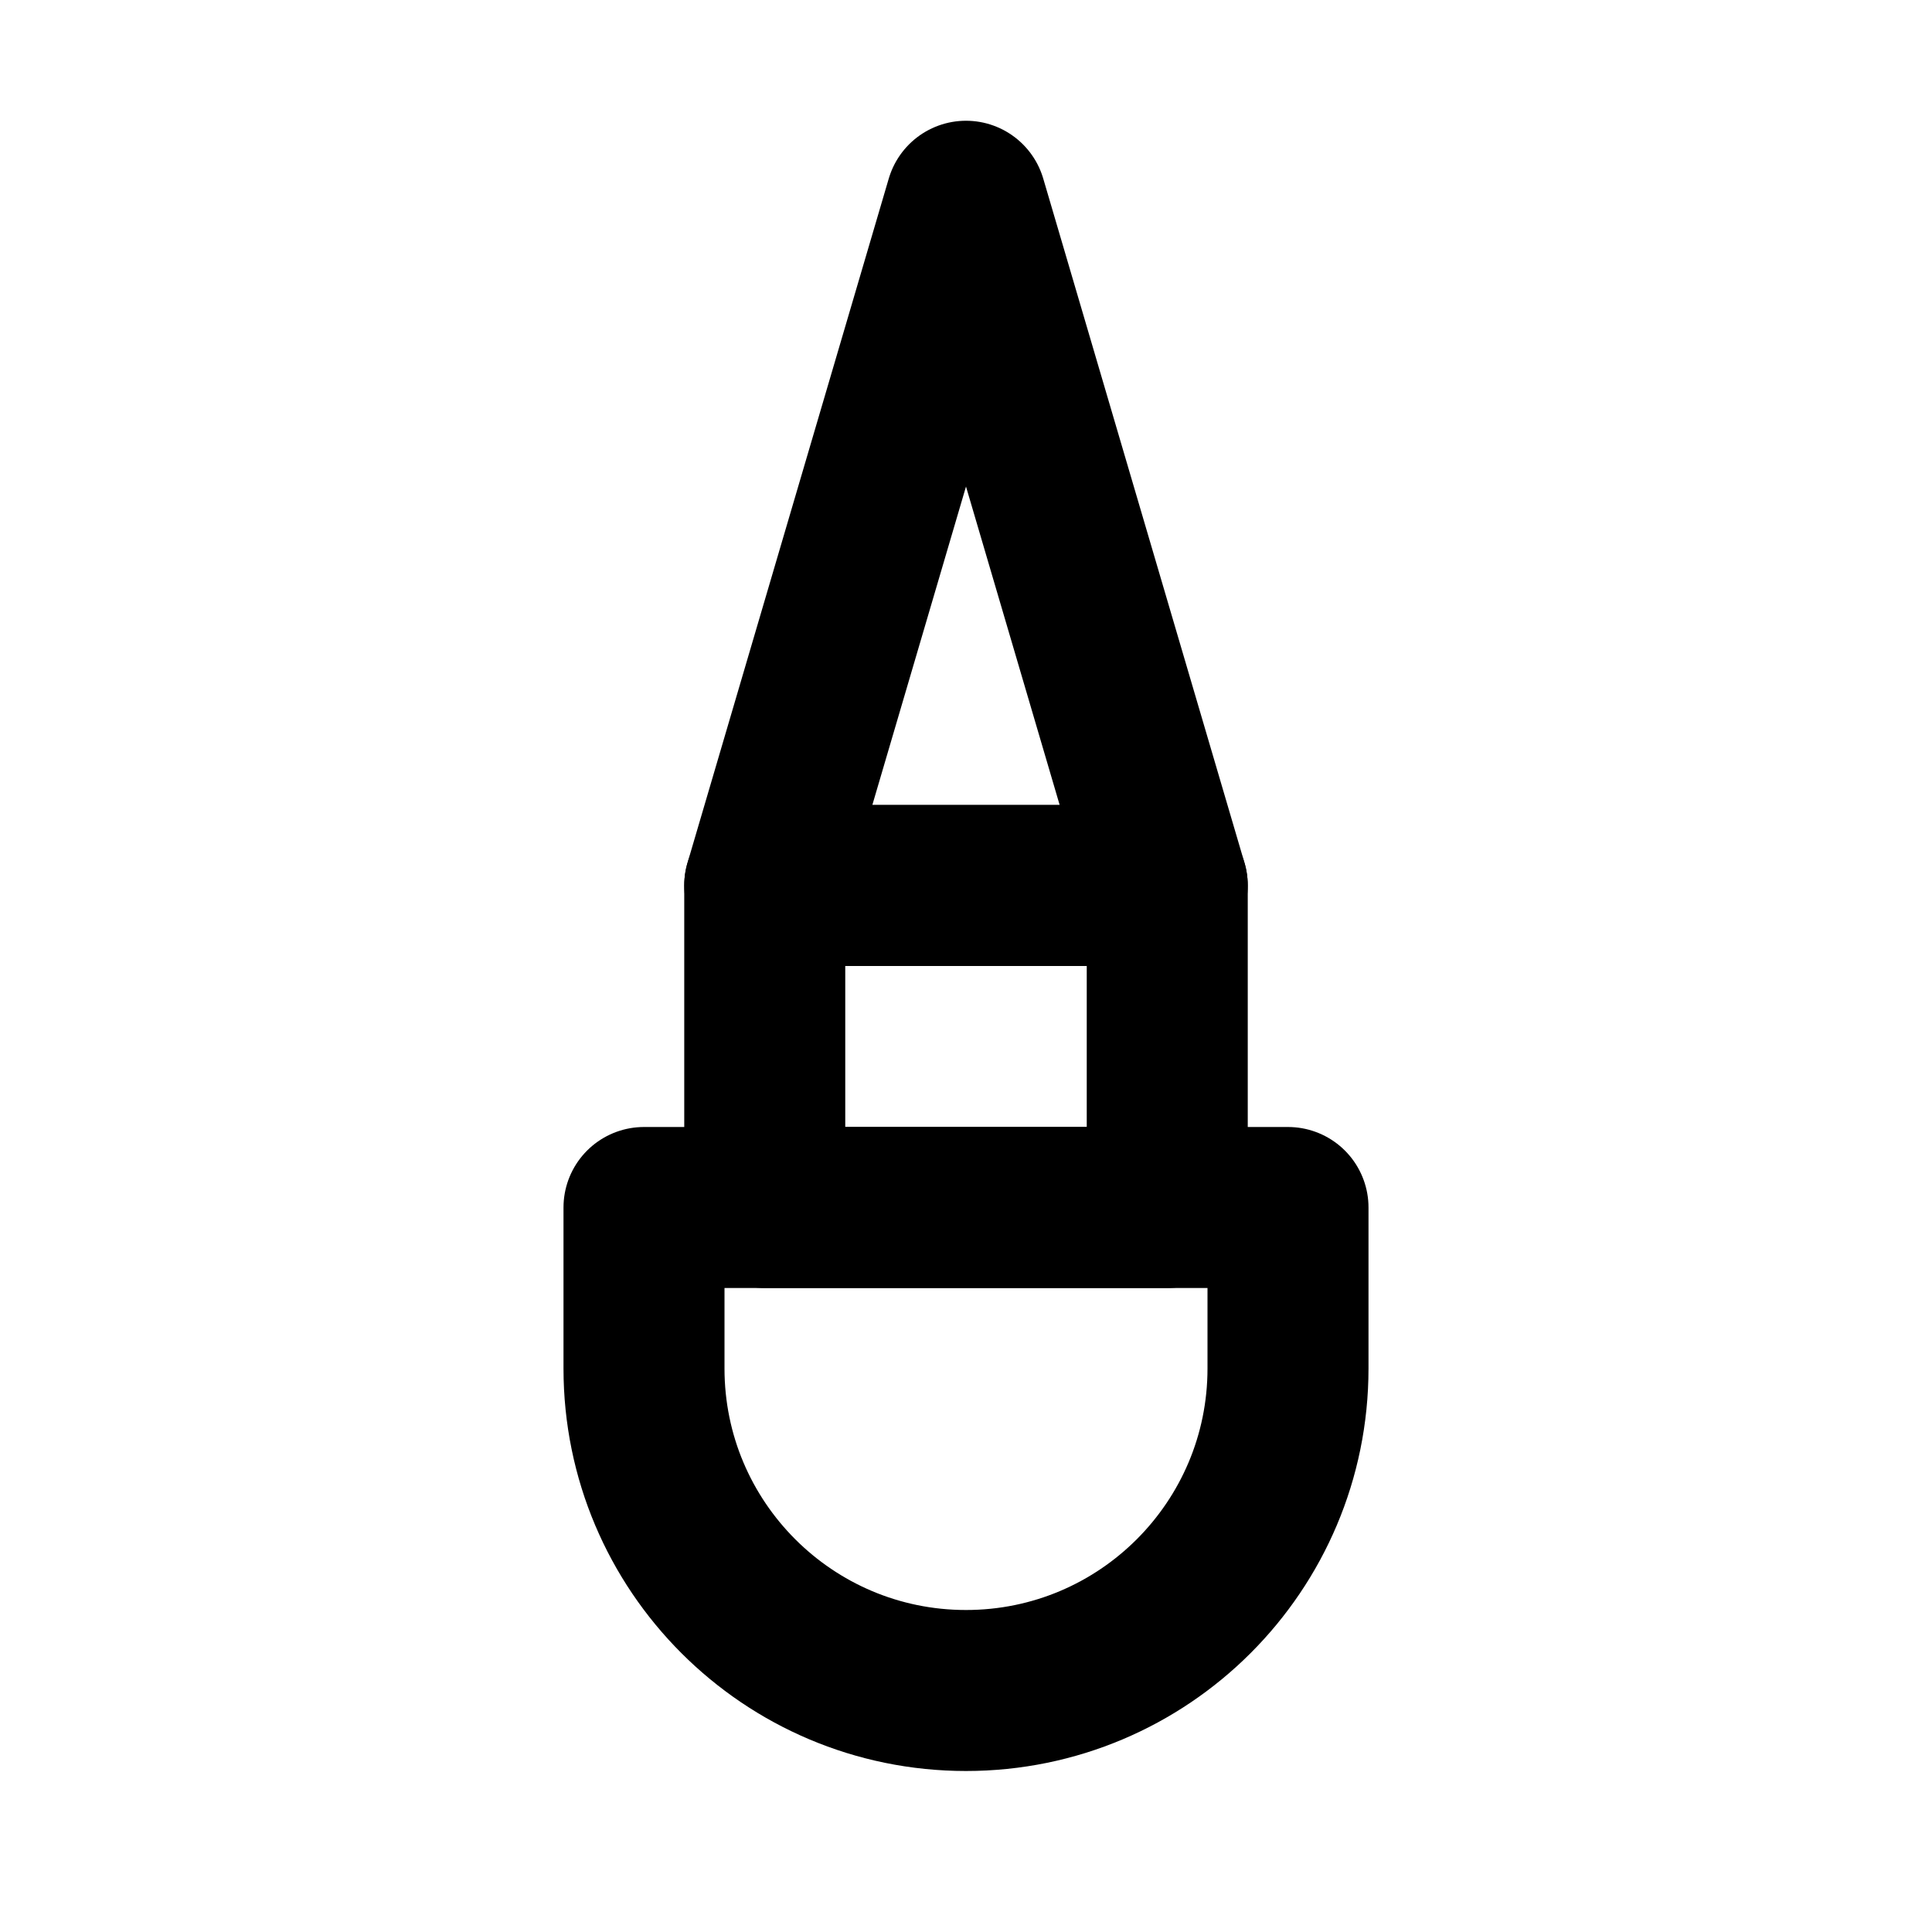
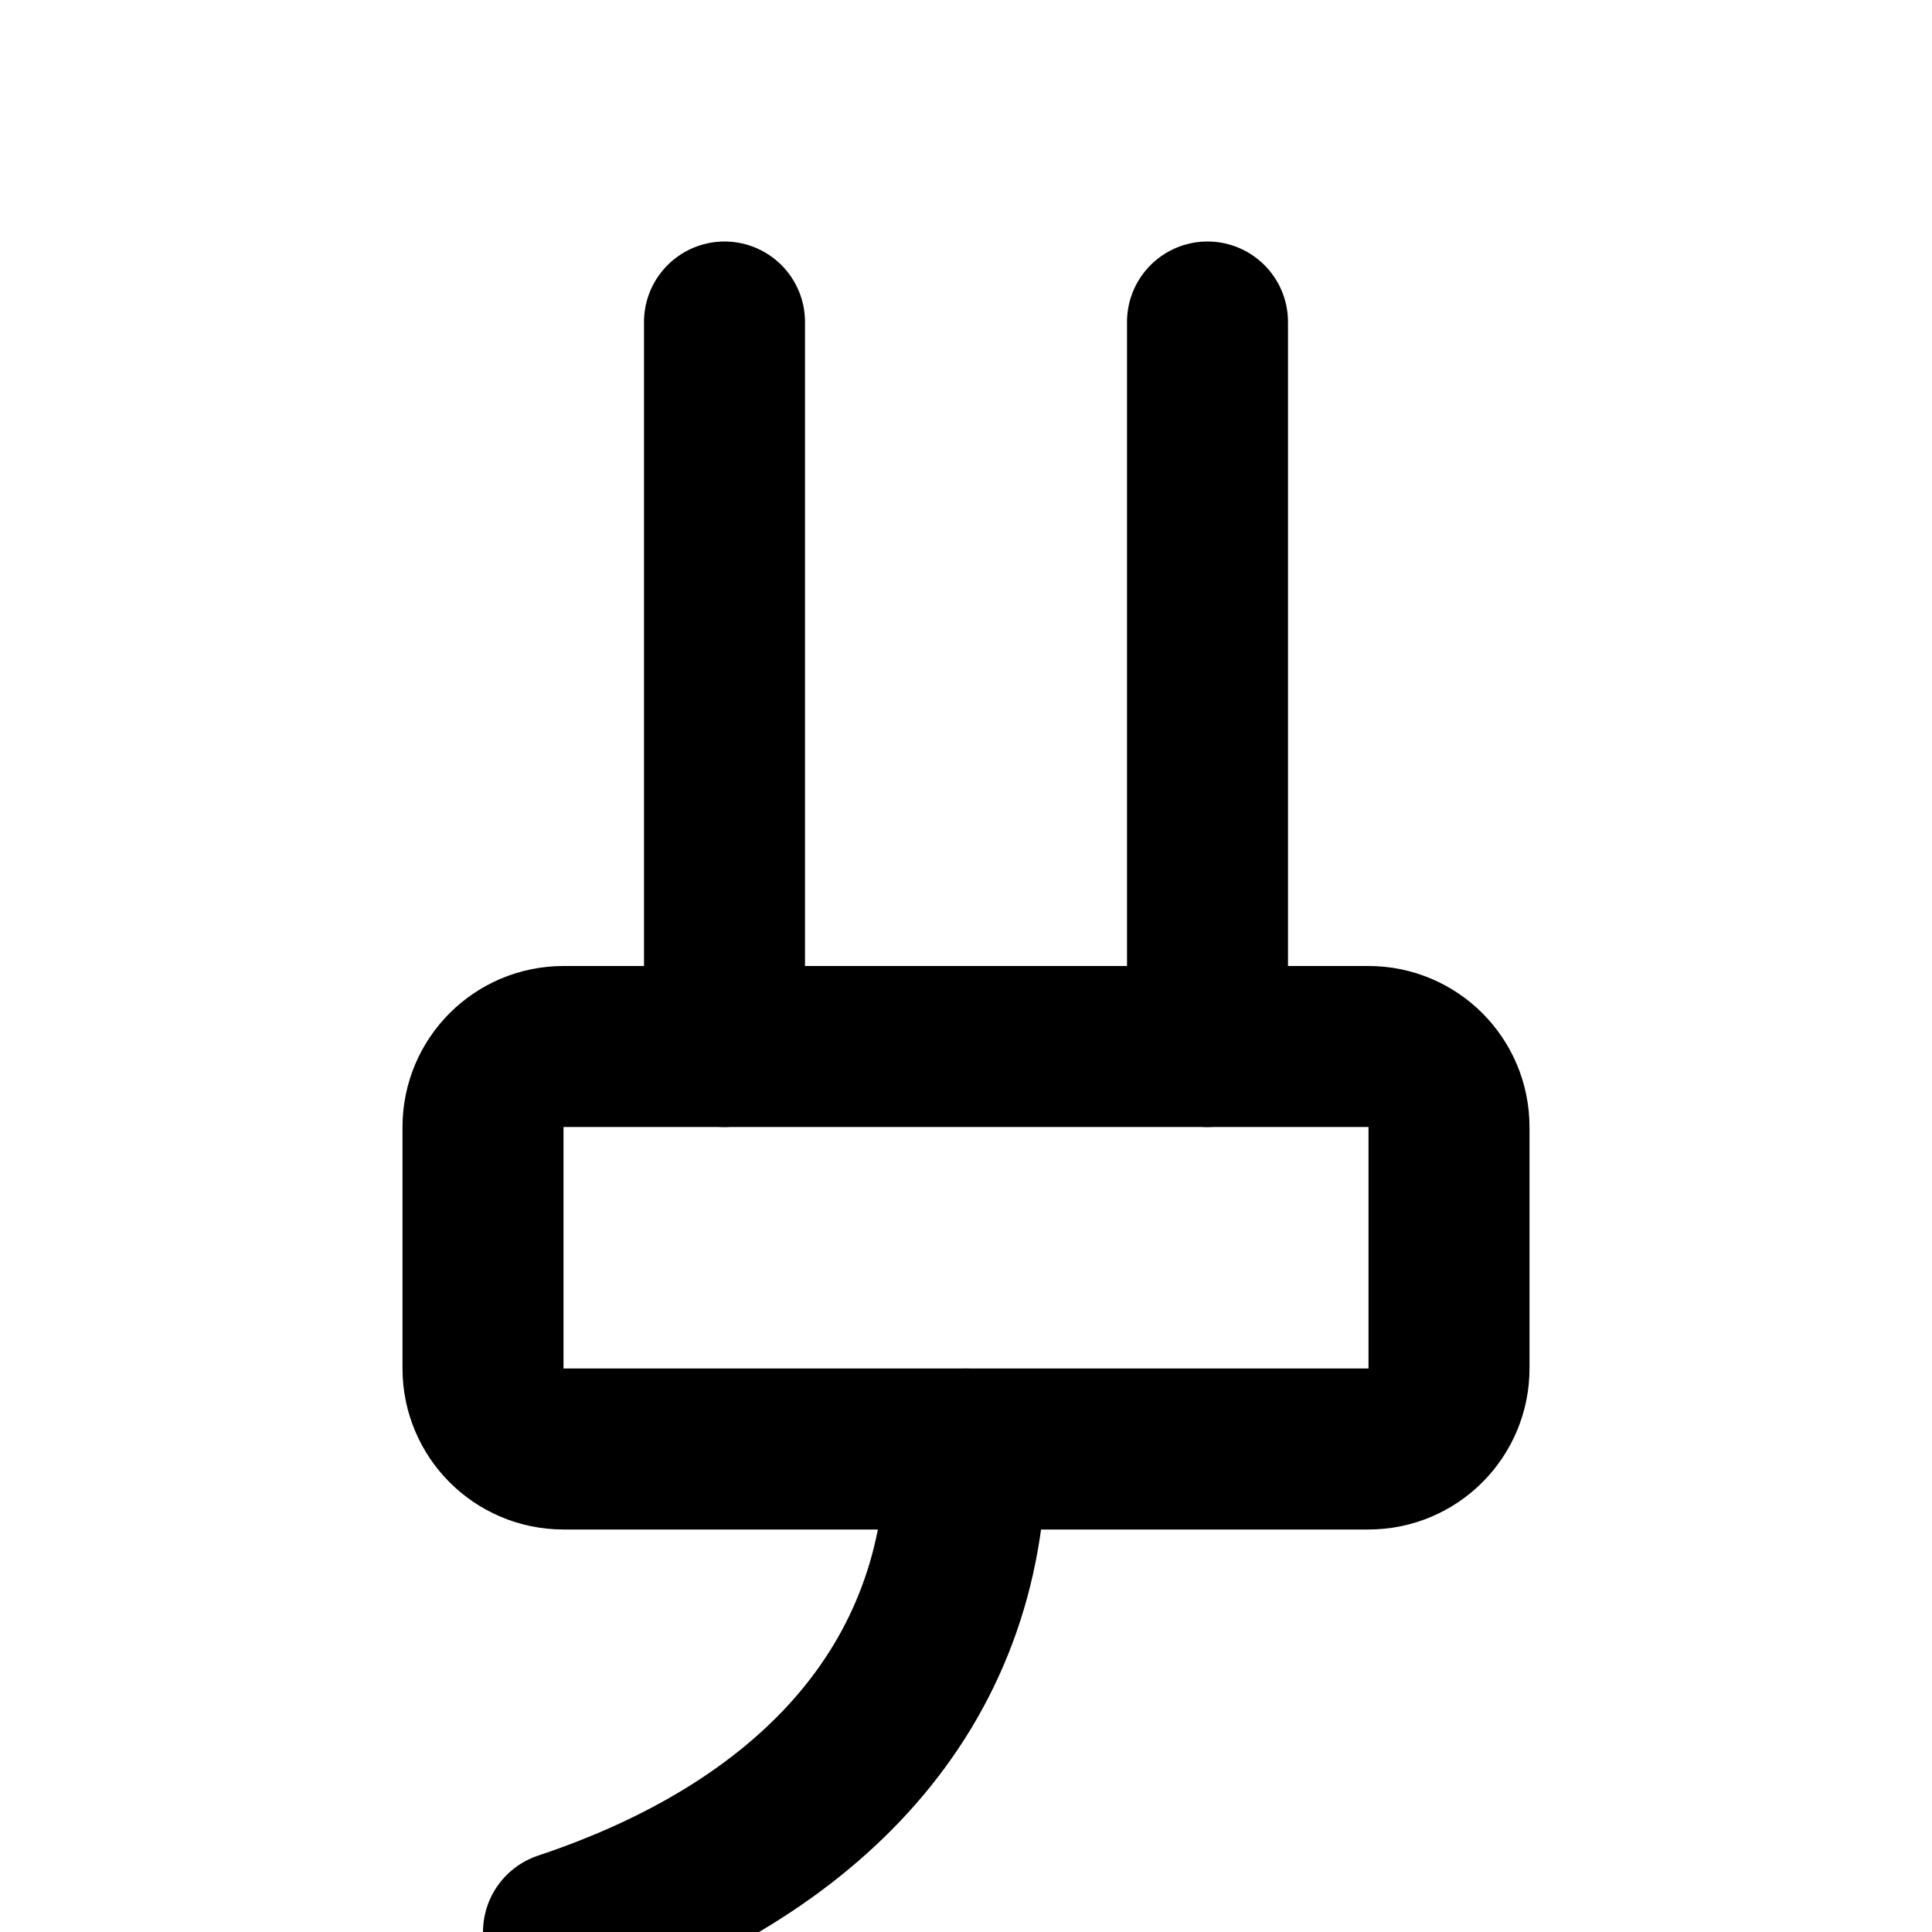
<svg xmlns="http://www.w3.org/2000/svg" width="24" height="24" viewBox="0 0 24 24" fill="none" stroke="currentColor" stroke-width="2" stroke-linecap="round" stroke-linejoin="round">
-   <path d="M14.5 11l-2.5-8.5-2.5 8.5h5z" />
-   <path d="M9.5 11h5v4h-5z" />
-   <path d="M8 15h8v2a4 4 0 0 1-8 0v-2z" />
+   <rect x="6" y="13" width="12" height="5" rx="1" ry="1" />
+   <line x1="9" y1="4" x2="9" y2="13" />
+   <line x1="15" y1="4" x2="15" y2="13" />
+   <path d="M12 18c0,3 -2,5 -5,6" />
</svg>
